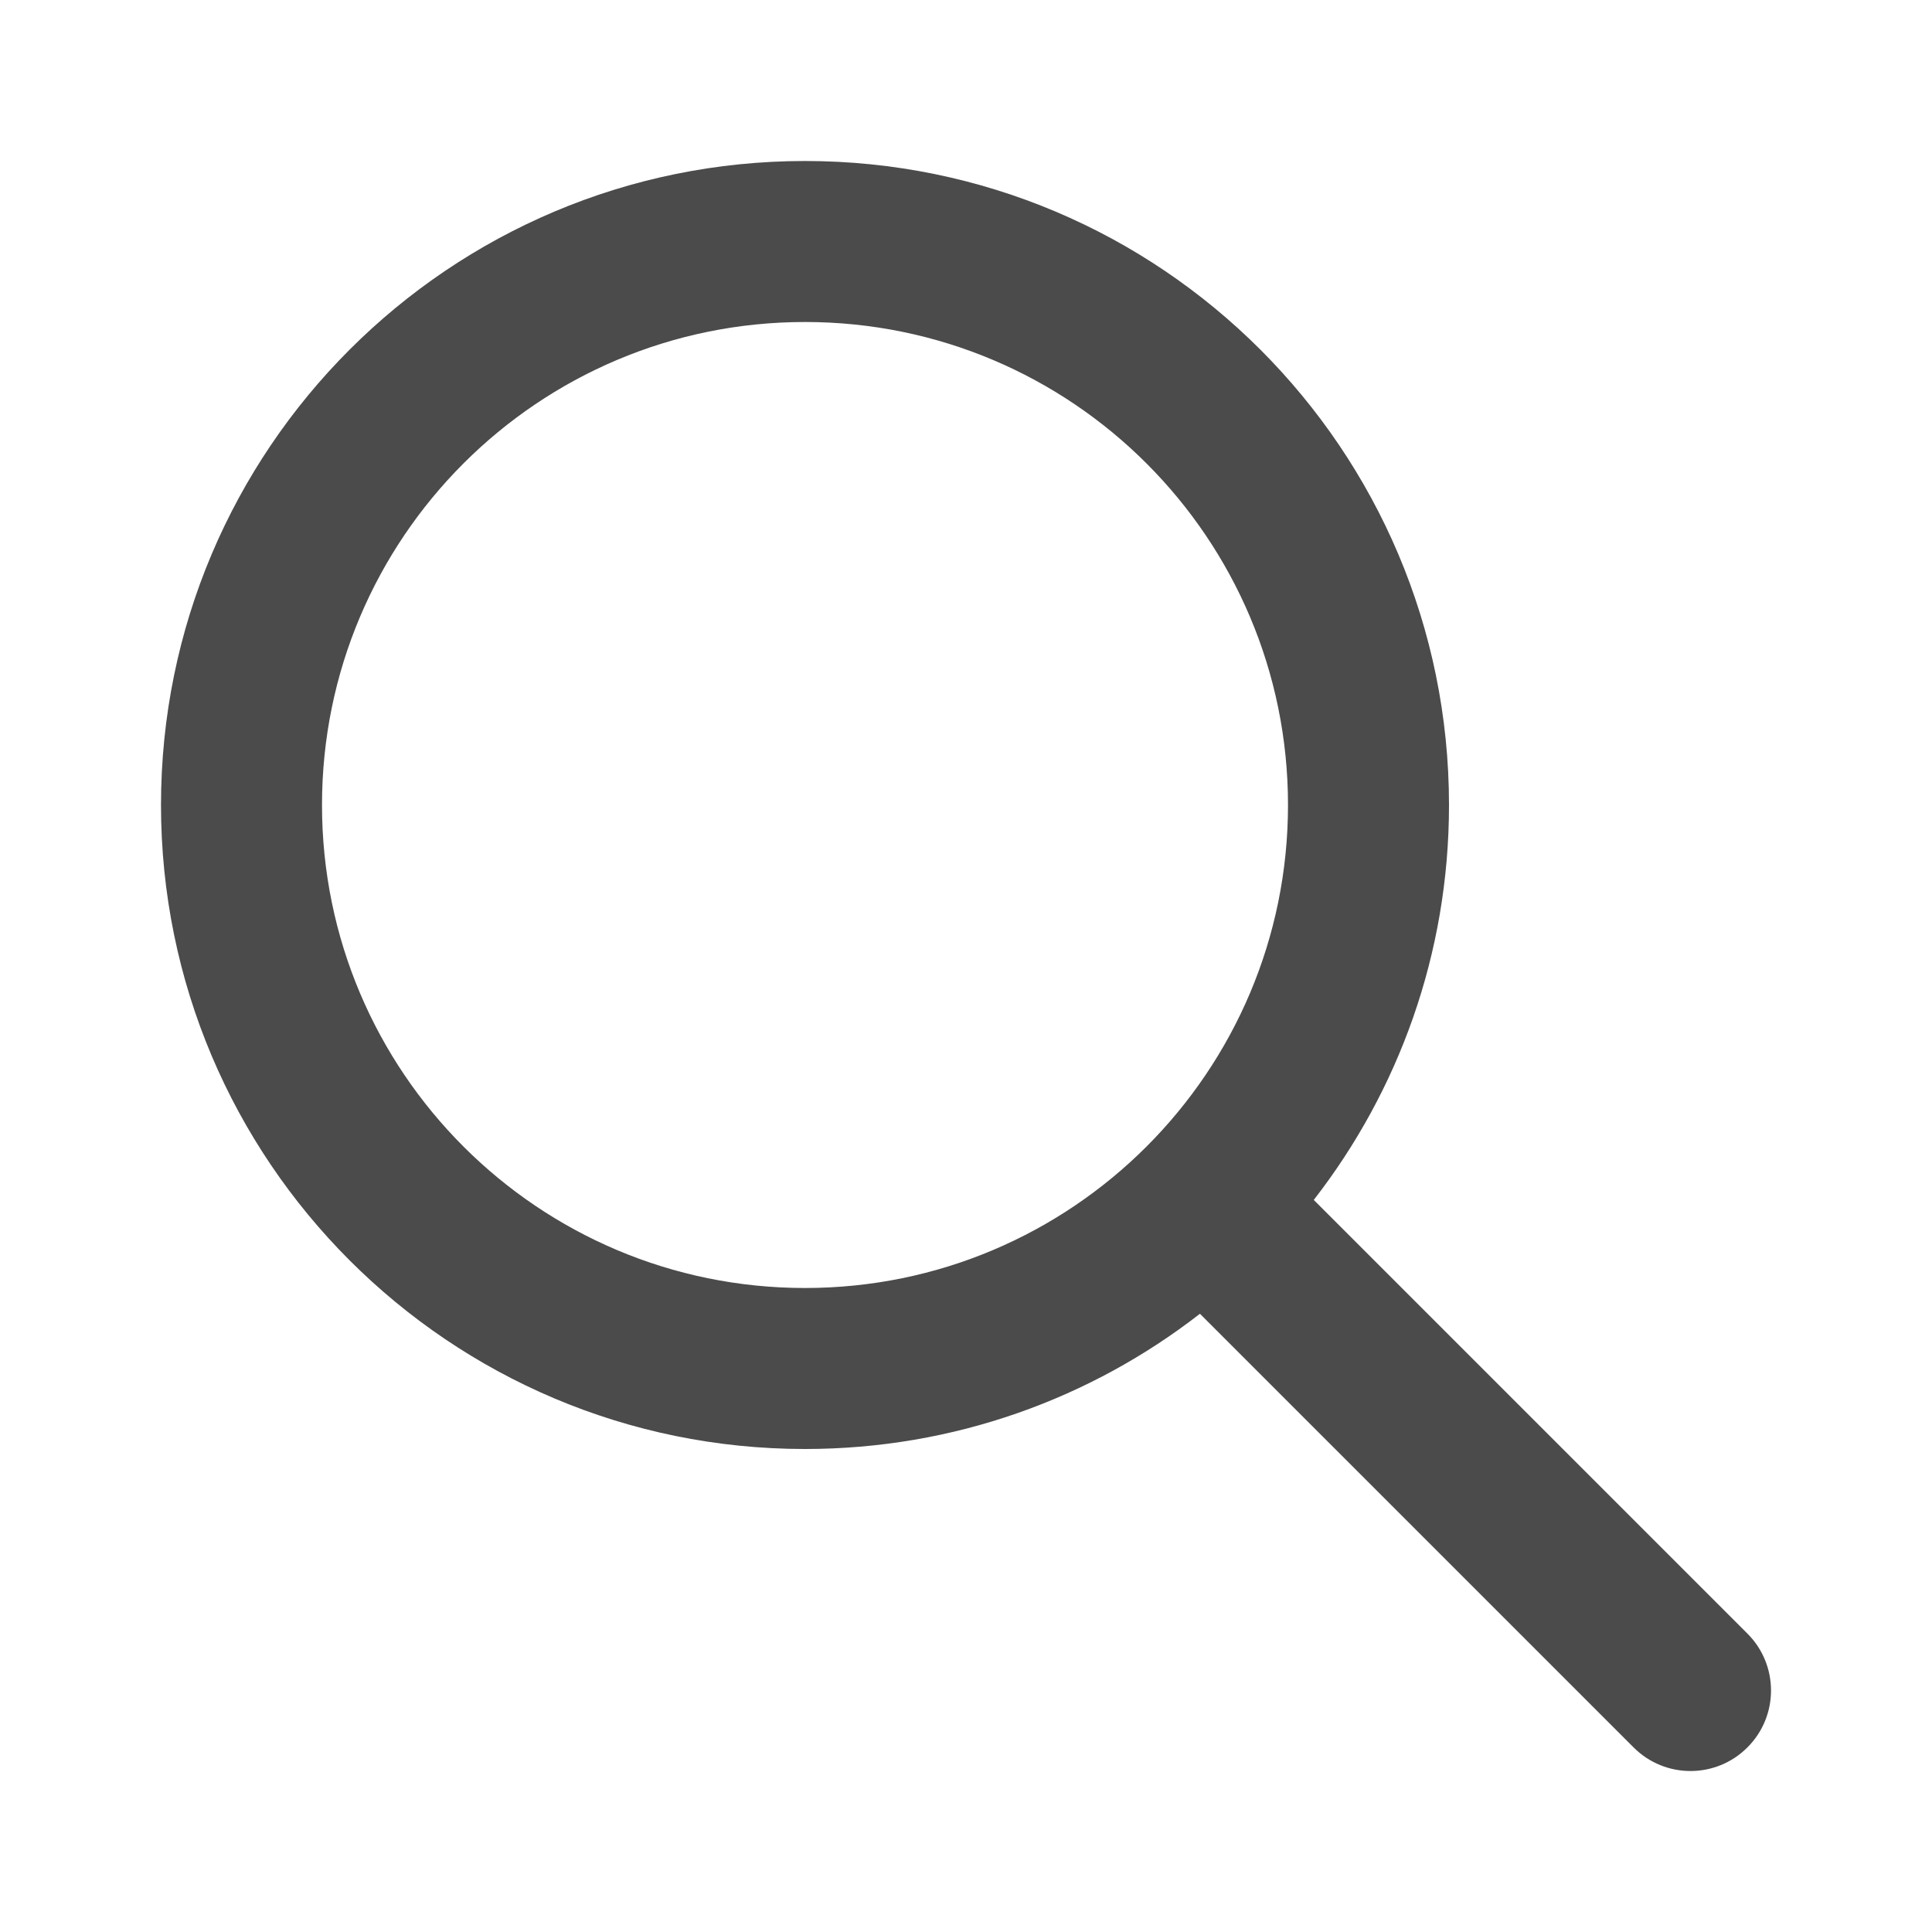
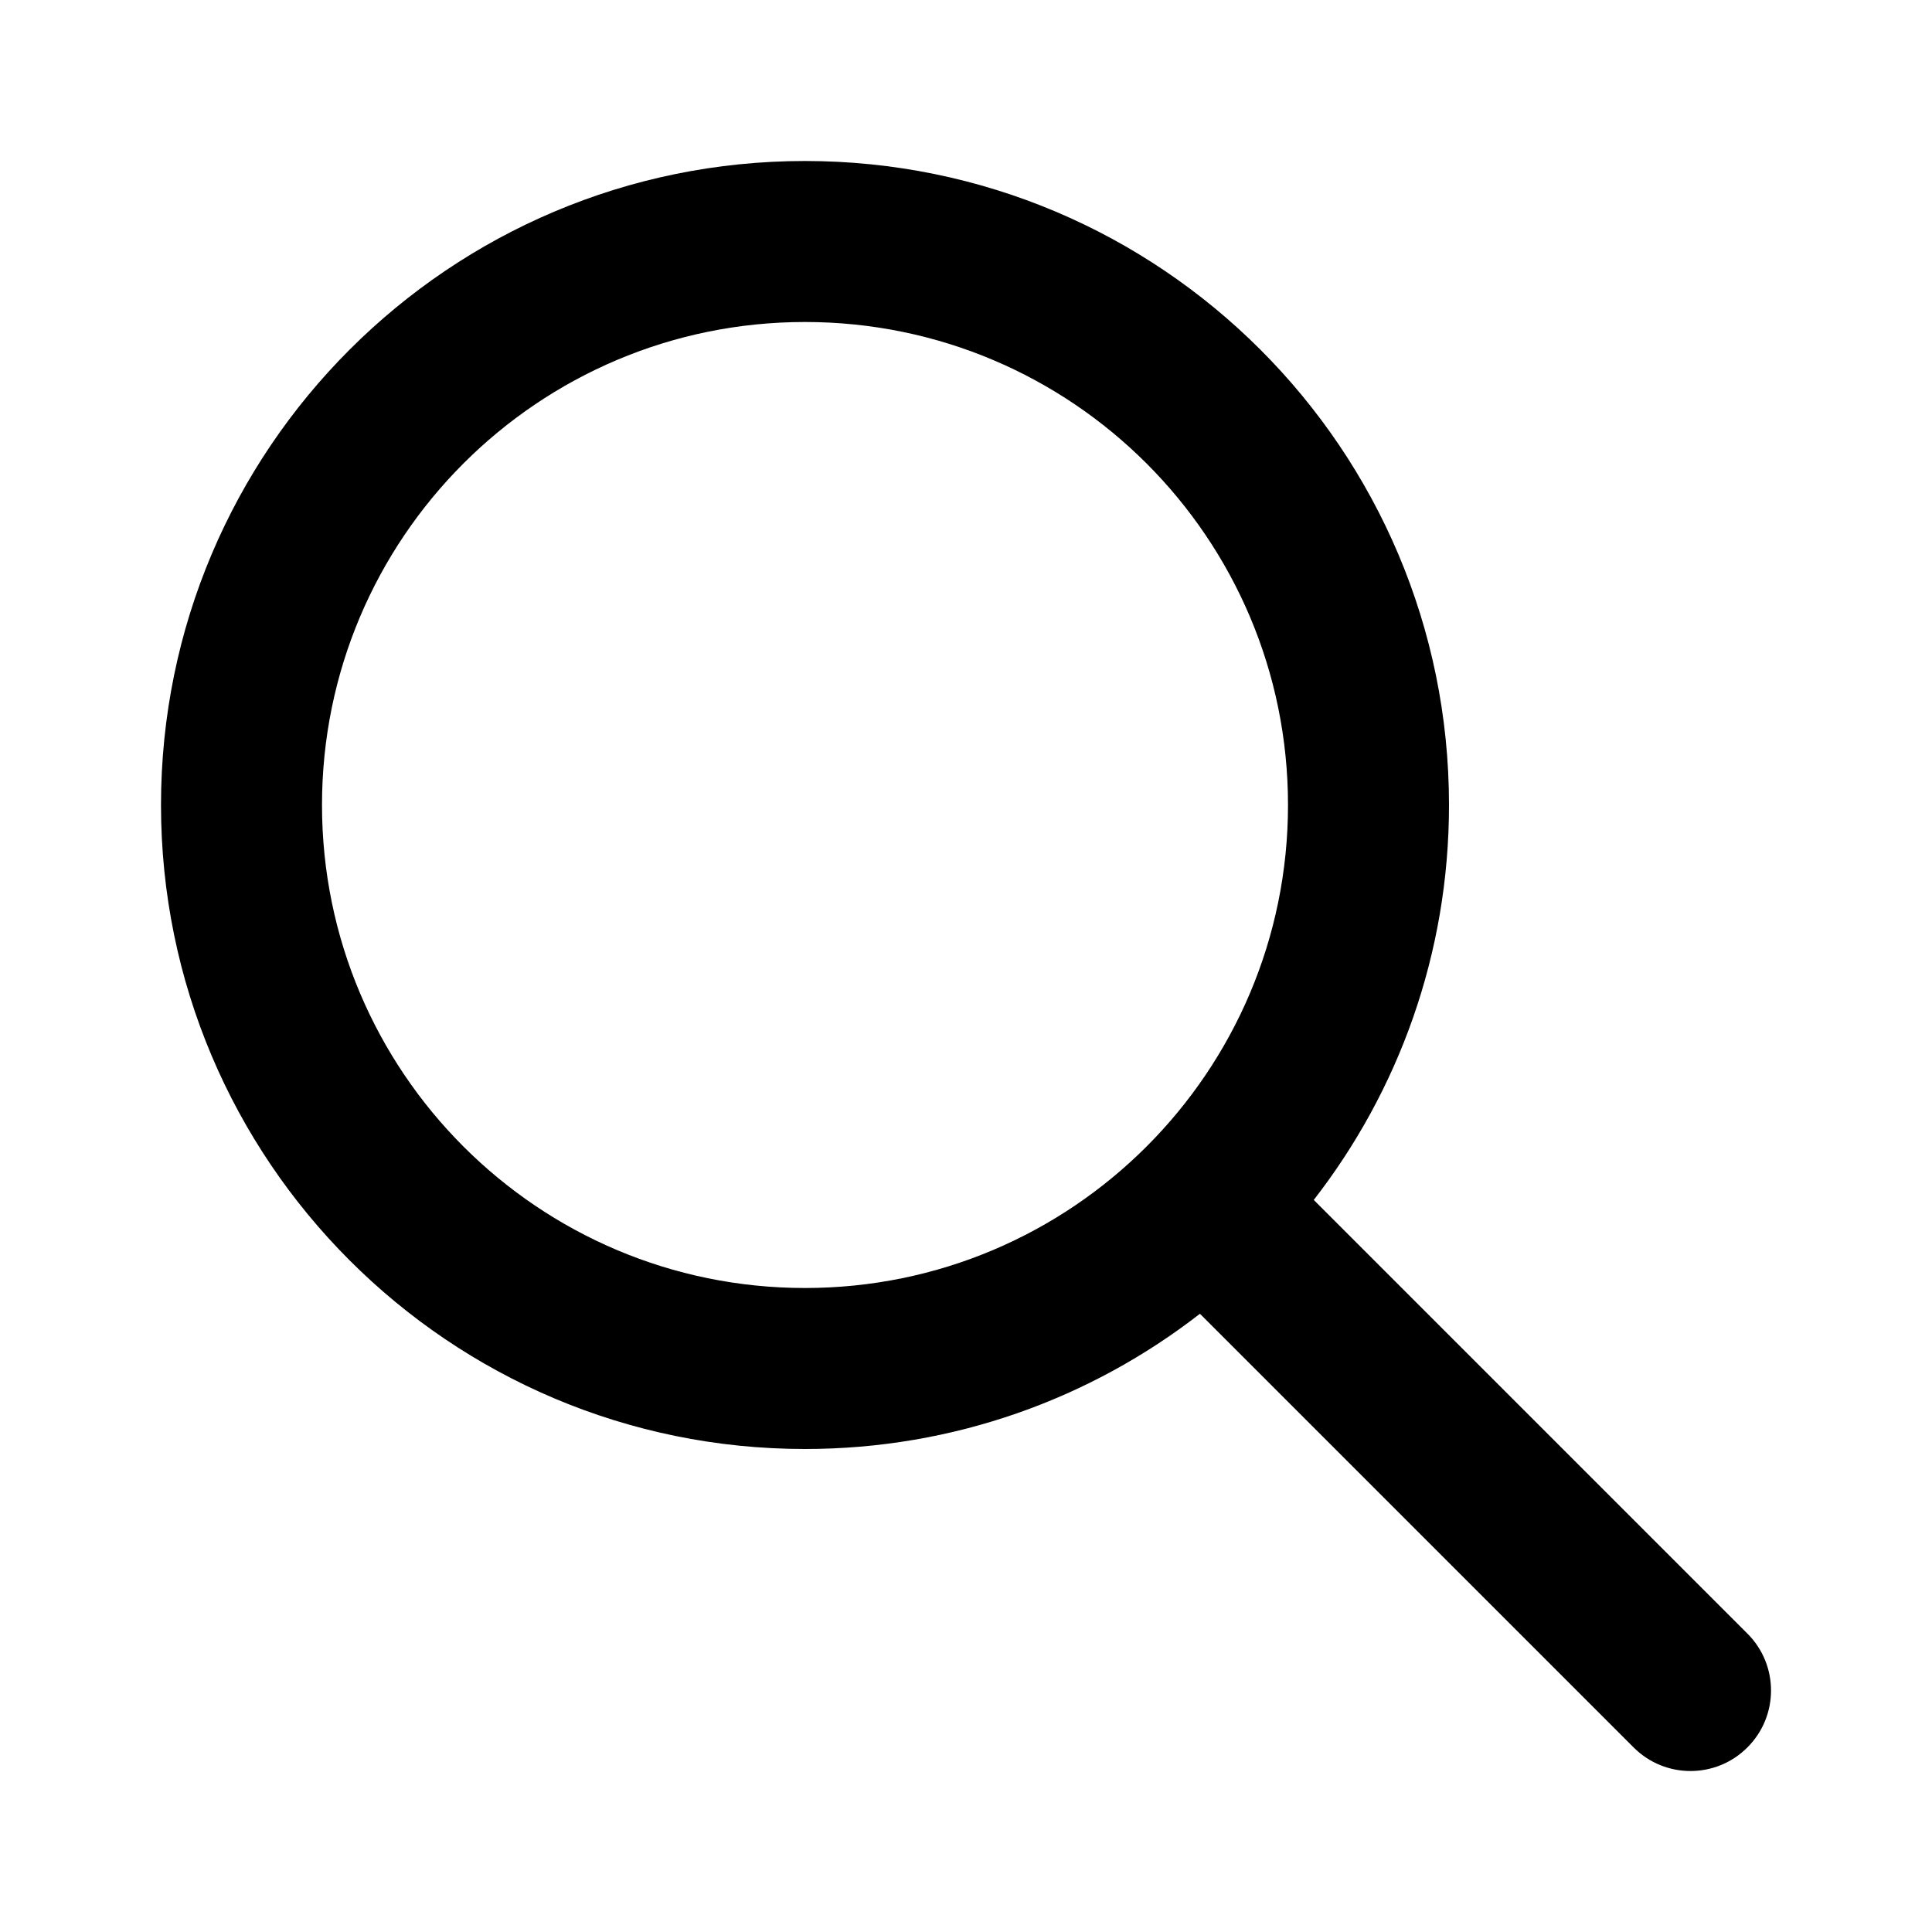
<svg xmlns="http://www.w3.org/2000/svg" width="24" height="24" viewBox="0 0 24 24" fill="none">
-   <path d="M10 4C6.686 4 4 6.686 4 10C4 13.314 6.686 16 10 16C13.314 16 16 13.314 16 10C16 6.686 13.314 4 10 4ZM2 10C2 5.582 5.582 2 10 2C14.418 2 18 5.582 18 10C18 11.849 17.373 13.551 16.32 14.906L21.707 20.293C22.098 20.683 22.098 21.317 21.707 21.707C21.317 22.098 20.683 22.098 20.293 21.707L14.906 16.32C13.551 17.373 11.849 18 10 18C5.582 18 2 14.418 2 10Z" fill="#4B4B4B" />
+   <path d="M10 4C6.686 4 4 6.686 4 10C4 13.314 6.686 16 10 16C13.314 16 16 13.314 16 10C16 6.686 13.314 4 10 4ZM2 10C2 5.582 5.582 2 10 2C14.418 2 18 5.582 18 10C18 11.849 17.373 13.551 16.32 14.906L21.707 20.293C22.098 20.683 22.098 21.317 21.707 21.707C21.317 22.098 20.683 22.098 20.293 21.707L14.906 16.32C13.551 17.373 11.849 18 10 18C5.582 18 2 14.418 2 10Z" fill="currentColor" />
</svg>
